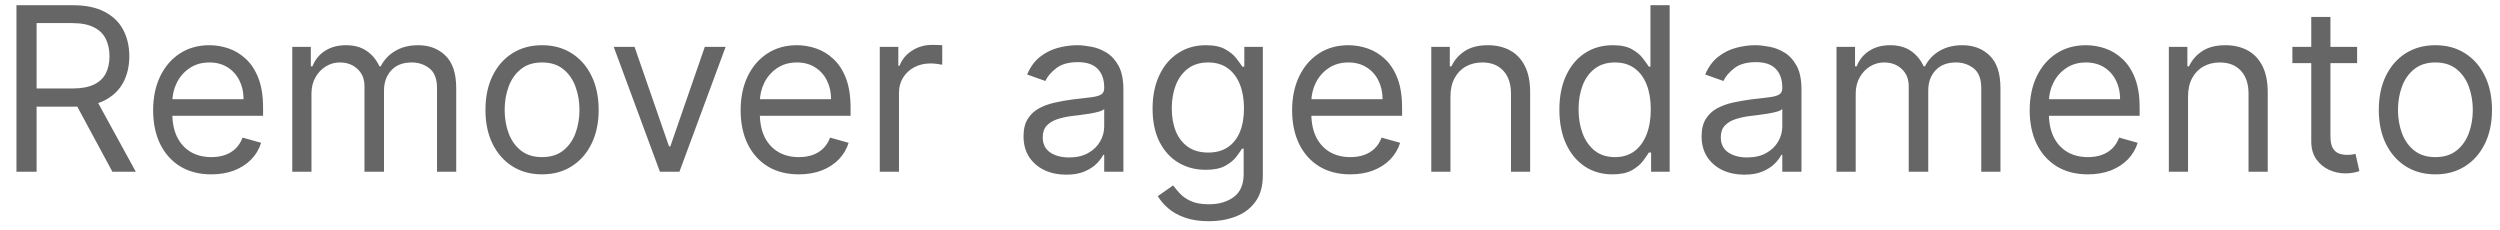
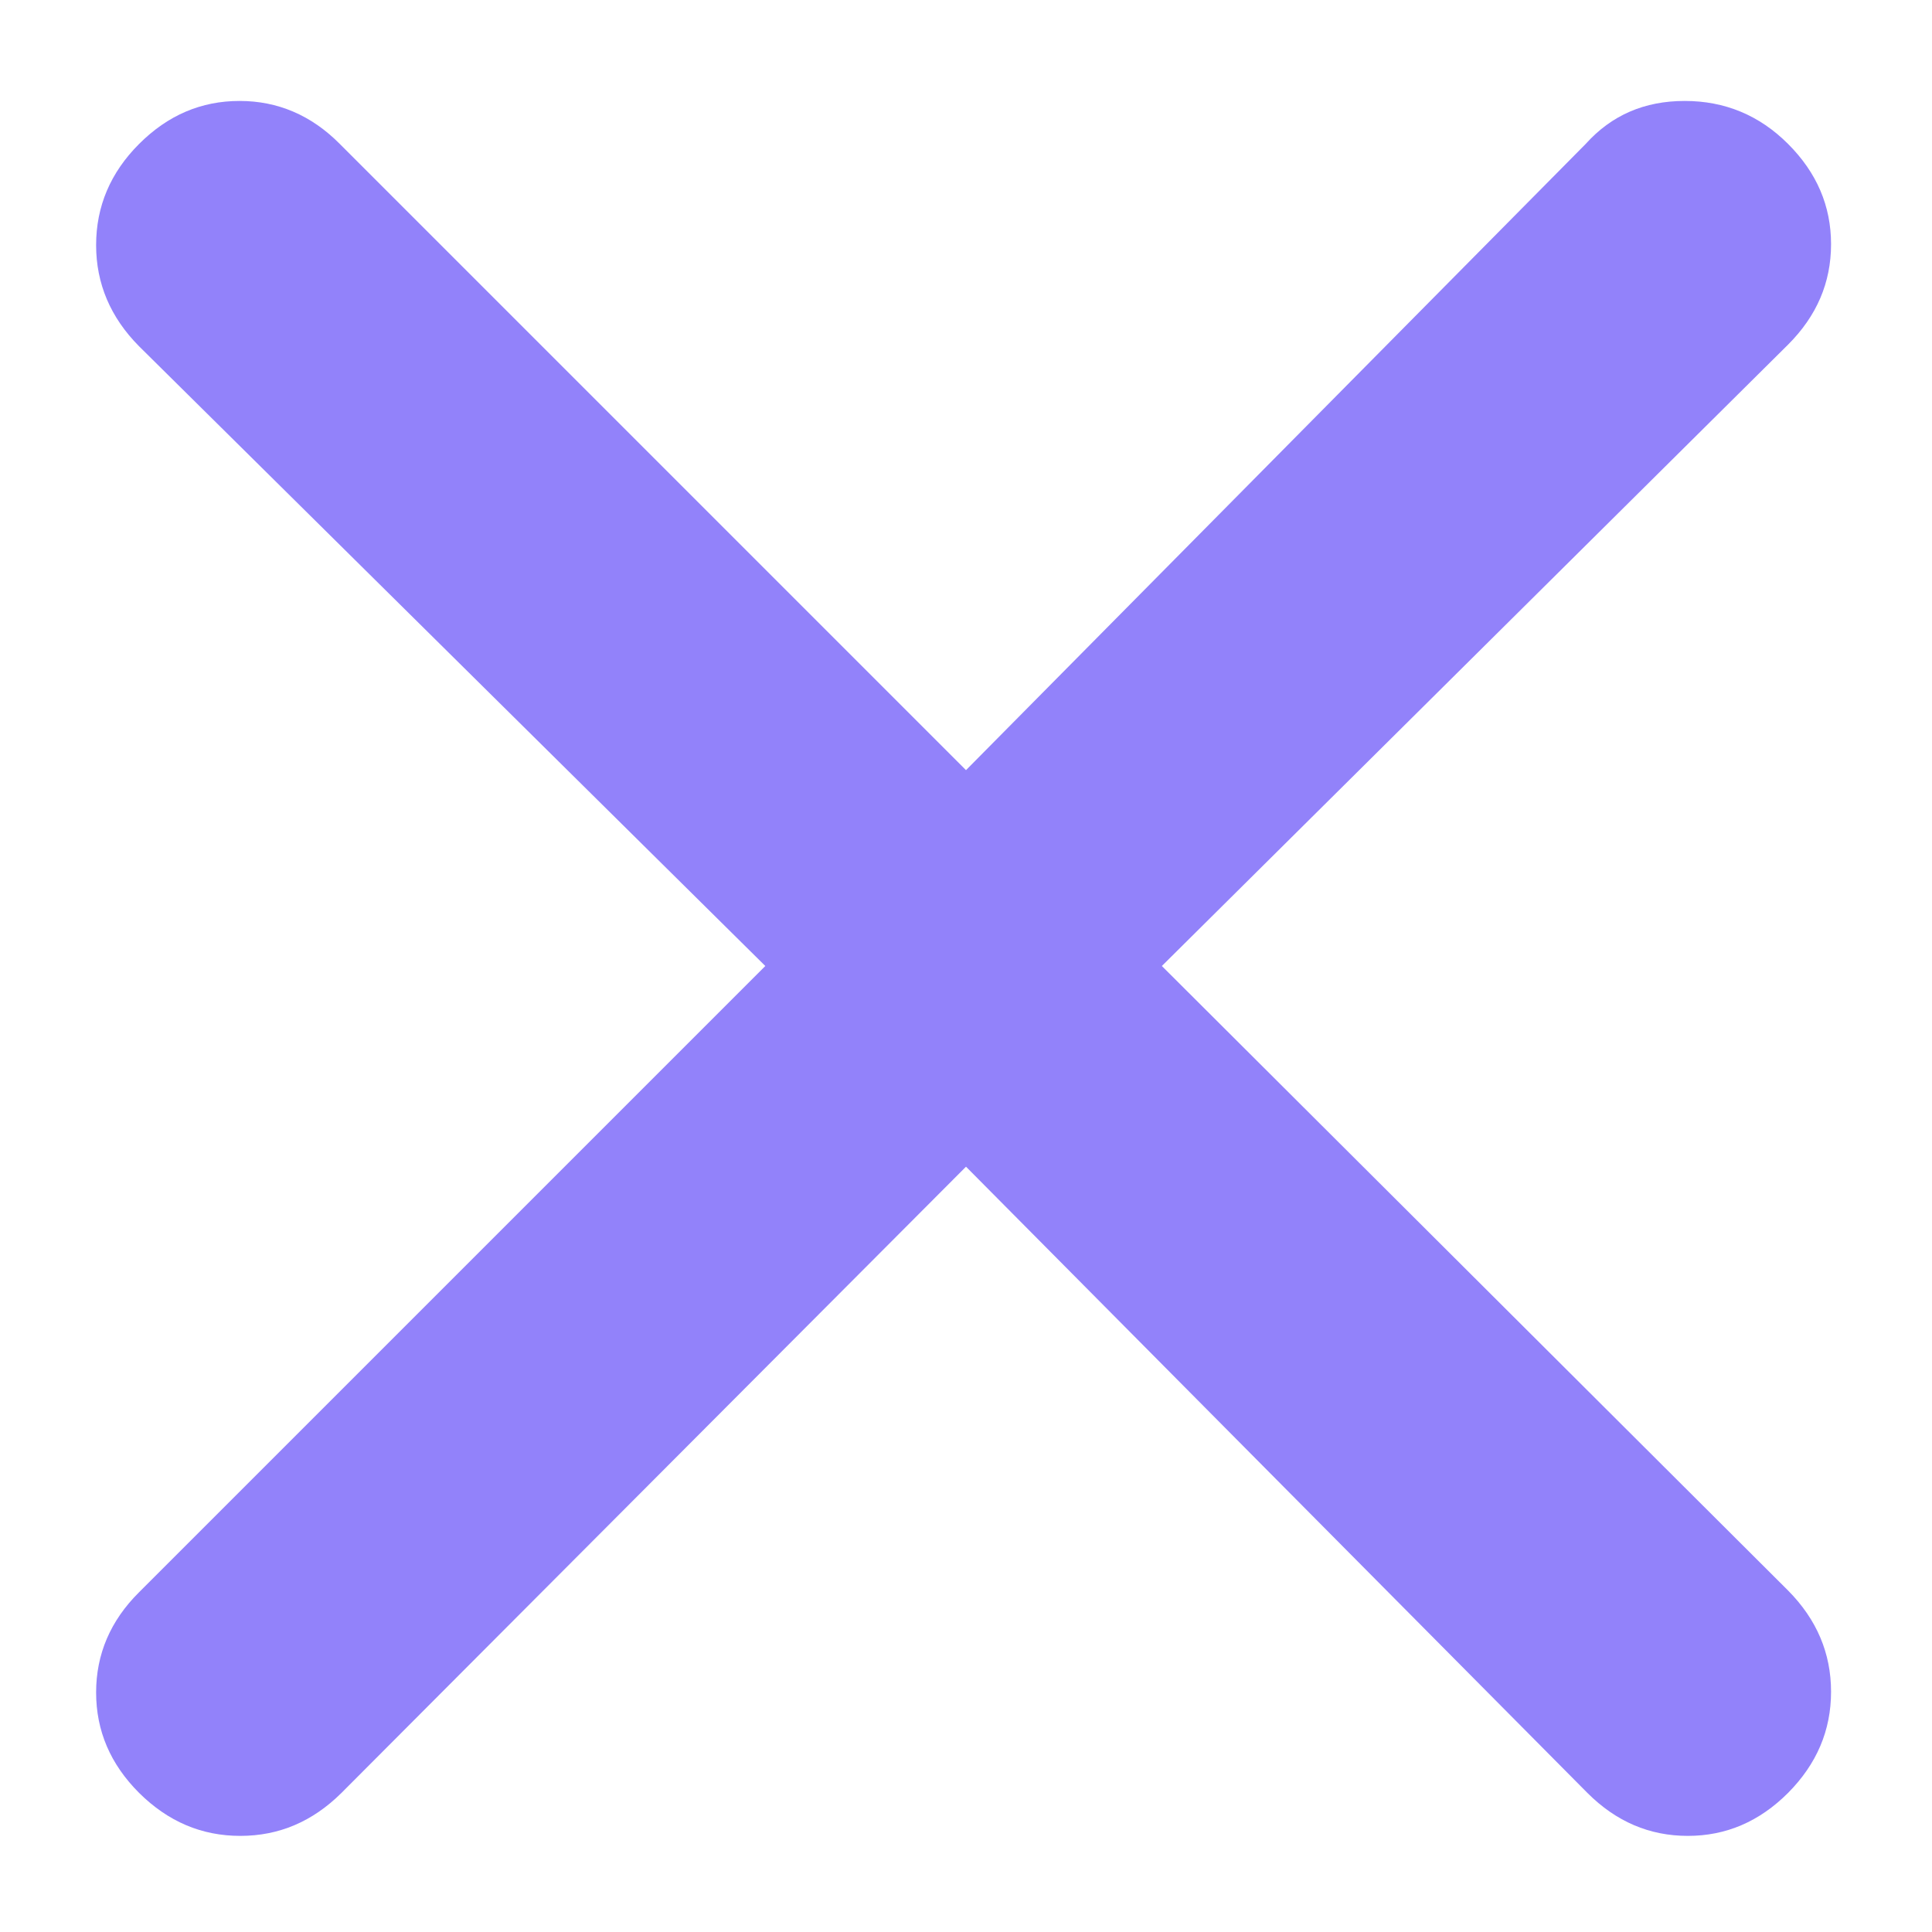
- <svg xmlns="http://www.w3.org/2000/svg" width="131" height="12" viewBox="0 0 131 12" fill="none">
-   <path d="M0.862 9V0.273H3.81C4.492 0.273 5.052 0.389 5.489 0.622C5.927 0.852 6.251 1.169 6.461 1.572C6.671 1.976 6.776 2.435 6.776 2.949C6.776 3.463 6.671 3.919 6.461 4.317C6.251 4.714 5.928 5.027 5.494 5.254C5.059 5.479 4.504 5.591 3.827 5.591H1.441V4.636H3.793C4.259 4.636 4.634 4.568 4.918 4.432C5.205 4.295 5.413 4.102 5.54 3.852C5.671 3.599 5.737 3.298 5.737 2.949C5.737 2.599 5.671 2.294 5.54 2.033C5.41 1.771 5.201 1.57 4.914 1.428C4.627 1.283 4.248 1.21 3.776 1.21H1.918V9H0.862ZM4.969 5.08L7.117 9H5.89L3.776 5.08H4.969ZM11.075 9.136C10.444 9.136 9.9 8.997 9.443 8.719C8.988 8.438 8.637 8.045 8.39 7.543C8.146 7.037 8.024 6.449 8.024 5.778C8.024 5.108 8.146 4.517 8.39 4.006C8.637 3.491 8.981 3.091 9.422 2.804C9.865 2.514 10.382 2.369 10.973 2.369C11.314 2.369 11.65 2.426 11.983 2.54C12.315 2.653 12.617 2.838 12.89 3.094C13.163 3.347 13.38 3.682 13.542 4.099C13.704 4.517 13.785 5.031 13.785 5.642V6.068H8.74V5.199H12.762C12.762 4.83 12.689 4.5 12.541 4.21C12.396 3.92 12.189 3.692 11.919 3.524C11.652 3.357 11.336 3.273 10.973 3.273C10.572 3.273 10.226 3.372 9.933 3.571C9.643 3.767 9.42 4.023 9.264 4.338C9.108 4.653 9.029 4.991 9.029 5.352V5.932C9.029 6.426 9.115 6.845 9.285 7.189C9.458 7.53 9.699 7.79 10.005 7.969C10.312 8.145 10.669 8.233 11.075 8.233C11.339 8.233 11.578 8.196 11.791 8.122C12.007 8.045 12.193 7.932 12.349 7.781C12.505 7.628 12.626 7.438 12.711 7.21L13.683 7.483C13.581 7.812 13.409 8.102 13.167 8.352C12.926 8.599 12.627 8.793 12.272 8.932C11.917 9.068 11.518 9.136 11.075 9.136ZM15.315 9V2.455H16.287V3.477H16.372C16.508 3.128 16.728 2.857 17.032 2.663C17.336 2.467 17.701 2.369 18.128 2.369C18.559 2.369 18.919 2.467 19.206 2.663C19.495 2.857 19.721 3.128 19.883 3.477H19.951C20.119 3.139 20.37 2.871 20.706 2.672C21.041 2.47 21.443 2.369 21.912 2.369C22.497 2.369 22.976 2.553 23.348 2.919C23.72 3.283 23.906 3.849 23.906 4.619V9H22.9V4.619C22.9 4.136 22.768 3.791 22.504 3.584C22.24 3.376 21.929 3.273 21.571 3.273C21.11 3.273 20.754 3.412 20.501 3.69C20.248 3.966 20.122 4.315 20.122 4.739V9H19.099V4.517C19.099 4.145 18.978 3.845 18.737 3.618C18.495 3.388 18.184 3.273 17.804 3.273C17.542 3.273 17.298 3.342 17.071 3.482C16.846 3.621 16.664 3.814 16.525 4.061C16.389 4.305 16.321 4.588 16.321 4.909V9H15.315ZM28.404 9.136C27.813 9.136 27.294 8.996 26.848 8.714C26.405 8.433 26.059 8.04 25.809 7.534C25.561 7.028 25.438 6.438 25.438 5.761C25.438 5.08 25.561 4.484 25.809 3.976C26.059 3.467 26.405 3.072 26.848 2.791C27.294 2.51 27.813 2.369 28.404 2.369C28.995 2.369 29.512 2.51 29.955 2.791C30.401 3.072 30.747 3.467 30.995 3.976C31.245 4.484 31.37 5.08 31.37 5.761C31.37 6.438 31.245 7.028 30.995 7.534C30.747 8.04 30.401 8.433 29.955 8.714C29.512 8.996 28.995 9.136 28.404 9.136ZM28.404 8.233C28.853 8.233 29.222 8.118 29.512 7.888C29.802 7.658 30.016 7.355 30.155 6.98C30.294 6.605 30.364 6.199 30.364 5.761C30.364 5.324 30.294 4.916 30.155 4.538C30.016 4.161 29.802 3.855 29.512 3.622C29.222 3.389 28.853 3.273 28.404 3.273C27.955 3.273 27.586 3.389 27.296 3.622C27.006 3.855 26.791 4.161 26.652 4.538C26.513 4.916 26.444 5.324 26.444 5.761C26.444 6.199 26.513 6.605 26.652 6.98C26.791 7.355 27.006 7.658 27.296 7.888C27.586 8.118 27.955 8.233 28.404 8.233ZM38.023 2.455L35.602 9H34.58L32.159 2.455H33.25L35.057 7.67H35.125L36.932 2.455H38.023ZM41.86 9.136C41.229 9.136 40.685 8.997 40.228 8.719C39.773 8.438 39.423 8.045 39.175 7.543C38.931 7.037 38.809 6.449 38.809 5.778C38.809 5.108 38.931 4.517 39.175 4.006C39.423 3.491 39.766 3.091 40.207 2.804C40.65 2.514 41.167 2.369 41.758 2.369C42.099 2.369 42.435 2.426 42.768 2.54C43.1 2.653 43.403 2.838 43.675 3.094C43.948 3.347 44.166 3.682 44.327 4.099C44.489 4.517 44.57 5.031 44.57 5.642V6.068H39.525V5.199H43.548C43.548 4.83 43.474 4.5 43.326 4.21C43.181 3.92 42.974 3.692 42.704 3.524C42.437 3.357 42.121 3.273 41.758 3.273C41.357 3.273 41.011 3.372 40.718 3.571C40.428 3.767 40.205 4.023 40.049 4.338C39.893 4.653 39.815 4.991 39.815 5.352V5.932C39.815 6.426 39.9 6.845 40.07 7.189C40.244 7.53 40.484 7.79 40.791 7.969C41.097 8.145 41.454 8.233 41.86 8.233C42.124 8.233 42.363 8.196 42.576 8.122C42.792 8.045 42.978 7.932 43.134 7.781C43.291 7.628 43.411 7.438 43.496 7.21L44.468 7.483C44.366 7.812 44.194 8.102 43.952 8.352C43.711 8.599 43.413 8.793 43.057 8.932C42.702 9.068 42.303 9.136 41.86 9.136ZM46.1 9V2.455H47.072V3.443H47.14C47.259 3.119 47.475 2.857 47.788 2.655C48.1 2.453 48.452 2.352 48.844 2.352C48.918 2.352 49.011 2.354 49.121 2.357C49.232 2.359 49.316 2.364 49.373 2.369V3.392C49.339 3.384 49.261 3.371 49.139 3.354C49.019 3.334 48.893 3.324 48.759 3.324C48.441 3.324 48.157 3.391 47.907 3.524C47.66 3.655 47.464 3.837 47.319 4.07C47.177 4.3 47.106 4.562 47.106 4.858V9H46.1ZM55.866 9.153C55.451 9.153 55.075 9.075 54.737 8.919C54.399 8.76 54.13 8.531 53.931 8.233C53.733 7.932 53.633 7.568 53.633 7.142C53.633 6.767 53.707 6.463 53.855 6.23C54.002 5.994 54.2 5.81 54.447 5.676C54.694 5.543 54.967 5.443 55.265 5.378C55.566 5.31 55.869 5.256 56.173 5.216C56.571 5.165 56.893 5.126 57.14 5.101C57.39 5.072 57.572 5.026 57.686 4.96C57.802 4.895 57.86 4.781 57.86 4.619V4.585C57.86 4.165 57.745 3.838 57.515 3.605C57.288 3.372 56.943 3.256 56.48 3.256C56 3.256 55.623 3.361 55.35 3.571C55.078 3.781 54.886 4.006 54.775 4.244L53.821 3.903C53.991 3.506 54.218 3.196 54.502 2.974C54.789 2.75 55.102 2.594 55.44 2.506C55.781 2.415 56.116 2.369 56.446 2.369C56.656 2.369 56.897 2.395 57.17 2.446C57.446 2.494 57.711 2.595 57.967 2.749C58.225 2.902 58.44 3.134 58.61 3.443C58.781 3.753 58.866 4.168 58.866 4.688V9H57.86V8.114H57.809C57.741 8.256 57.627 8.408 57.468 8.57C57.309 8.732 57.098 8.869 56.834 8.983C56.569 9.097 56.247 9.153 55.866 9.153ZM56.02 8.25C56.417 8.25 56.752 8.172 57.025 8.016C57.301 7.859 57.508 7.658 57.647 7.411C57.789 7.163 57.86 6.903 57.86 6.631V5.71C57.818 5.761 57.724 5.808 57.579 5.851C57.437 5.891 57.272 5.926 57.085 5.957C56.9 5.986 56.72 6.011 56.544 6.034C56.37 6.054 56.23 6.071 56.122 6.085C55.86 6.119 55.616 6.175 55.389 6.251C55.164 6.325 54.983 6.438 54.843 6.588C54.707 6.736 54.639 6.938 54.639 7.193C54.639 7.543 54.768 7.807 55.027 7.986C55.288 8.162 55.619 8.25 56.02 8.25ZM63.344 11.591C62.858 11.591 62.44 11.528 62.091 11.403C61.742 11.281 61.45 11.119 61.217 10.918C60.987 10.719 60.804 10.506 60.668 10.278L61.469 9.716C61.56 9.835 61.675 9.972 61.814 10.125C61.953 10.281 62.144 10.416 62.385 10.53C62.629 10.646 62.949 10.704 63.344 10.704C63.872 10.704 64.308 10.577 64.652 10.321C64.996 10.065 65.168 9.665 65.168 9.119V7.79H65.082C65.008 7.909 64.903 8.057 64.767 8.233C64.633 8.406 64.44 8.561 64.188 8.697C63.938 8.831 63.599 8.898 63.173 8.898C62.645 8.898 62.17 8.773 61.75 8.523C61.332 8.273 61.001 7.909 60.757 7.432C60.516 6.955 60.395 6.375 60.395 5.693C60.395 5.023 60.513 4.439 60.749 3.942C60.984 3.442 61.312 3.055 61.733 2.783C62.153 2.507 62.639 2.369 63.19 2.369C63.617 2.369 63.955 2.44 64.204 2.582C64.457 2.722 64.651 2.881 64.784 3.06C64.921 3.236 65.026 3.381 65.099 3.494H65.202V2.455H66.173V9.188C66.173 9.75 66.046 10.207 65.79 10.56C65.537 10.915 65.196 11.175 64.767 11.339C64.341 11.507 63.867 11.591 63.344 11.591ZM63.31 7.994C63.713 7.994 64.054 7.902 64.332 7.717C64.611 7.533 64.822 7.267 64.967 6.92C65.112 6.574 65.185 6.159 65.185 5.676C65.185 5.205 65.114 4.788 64.972 4.428C64.829 4.067 64.619 3.784 64.341 3.58C64.062 3.375 63.719 3.273 63.31 3.273C62.883 3.273 62.528 3.381 62.244 3.597C61.963 3.812 61.751 4.102 61.609 4.466C61.47 4.83 61.401 5.233 61.401 5.676C61.401 6.131 61.472 6.533 61.614 6.882C61.758 7.229 61.972 7.501 62.253 7.7C62.537 7.896 62.889 7.994 63.31 7.994ZM70.758 9.136C70.128 9.136 69.584 8.997 69.126 8.719C68.672 8.438 68.321 8.045 68.074 7.543C67.829 7.037 67.707 6.449 67.707 5.778C67.707 5.108 67.829 4.517 68.074 4.006C68.321 3.491 68.665 3.091 69.105 2.804C69.548 2.514 70.065 2.369 70.656 2.369C70.997 2.369 71.334 2.426 71.666 2.54C71.999 2.653 72.301 2.838 72.574 3.094C72.847 3.347 73.064 3.682 73.226 4.099C73.388 4.517 73.469 5.031 73.469 5.642V6.068H68.423V5.199H72.446C72.446 4.83 72.372 4.5 72.224 4.21C72.079 3.92 71.872 3.692 71.602 3.524C71.335 3.357 71.02 3.273 70.656 3.273C70.256 3.273 69.909 3.372 69.617 3.571C69.327 3.767 69.104 4.023 68.947 4.338C68.791 4.653 68.713 4.991 68.713 5.352V5.932C68.713 6.426 68.798 6.845 68.969 7.189C69.142 7.53 69.382 7.79 69.689 7.969C69.996 8.145 70.352 8.233 70.758 8.233C71.023 8.233 71.261 8.196 71.474 8.122C71.69 8.045 71.876 7.932 72.033 7.781C72.189 7.628 72.31 7.438 72.395 7.21L73.367 7.483C73.264 7.812 73.092 8.102 72.851 8.352C72.609 8.599 72.311 8.793 71.956 8.932C71.601 9.068 71.202 9.136 70.758 9.136ZM76.004 5.062V9H74.999V2.455H75.97V3.477H76.055C76.209 3.145 76.442 2.878 76.754 2.676C77.067 2.472 77.47 2.369 77.965 2.369C78.408 2.369 78.796 2.46 79.128 2.642C79.46 2.821 79.719 3.094 79.903 3.46C80.088 3.824 80.18 4.284 80.18 4.841V9H79.175V4.909C79.175 4.395 79.041 3.994 78.774 3.707C78.507 3.418 78.141 3.273 77.675 3.273C77.354 3.273 77.067 3.342 76.814 3.482C76.564 3.621 76.367 3.824 76.222 4.091C76.077 4.358 76.004 4.682 76.004 5.062ZM84.49 9.136C83.944 9.136 83.463 8.999 83.045 8.723C82.627 8.445 82.301 8.053 82.065 7.547C81.829 7.038 81.711 6.438 81.711 5.744C81.711 5.057 81.829 4.46 82.065 3.955C82.301 3.449 82.629 3.058 83.049 2.783C83.47 2.507 83.956 2.369 84.507 2.369C84.933 2.369 85.269 2.44 85.517 2.582C85.767 2.722 85.957 2.881 86.088 3.06C86.221 3.236 86.325 3.381 86.399 3.494H86.484V0.273H87.49V9H86.518V7.994H86.399C86.325 8.114 86.22 8.264 86.084 8.446C85.947 8.625 85.752 8.786 85.5 8.928C85.247 9.067 84.91 9.136 84.49 9.136ZM84.626 8.233C85.029 8.233 85.37 8.128 85.649 7.918C85.927 7.705 86.139 7.411 86.284 7.036C86.429 6.658 86.501 6.222 86.501 5.727C86.501 5.239 86.43 4.811 86.288 4.445C86.146 4.075 85.936 3.788 85.657 3.584C85.379 3.376 85.035 3.273 84.626 3.273C84.2 3.273 83.845 3.382 83.561 3.601C83.279 3.817 83.068 4.111 82.926 4.483C82.787 4.852 82.717 5.267 82.717 5.727C82.717 6.193 82.788 6.616 82.93 6.997C83.075 7.375 83.288 7.676 83.569 7.901C83.853 8.122 84.206 8.233 84.626 8.233ZM91.397 9.153C90.983 9.153 90.606 9.075 90.268 8.919C89.93 8.76 89.662 8.531 89.463 8.233C89.264 7.932 89.164 7.568 89.164 7.142C89.164 6.767 89.238 6.463 89.386 6.23C89.534 5.994 89.731 5.81 89.978 5.676C90.225 5.543 90.498 5.443 90.796 5.378C91.098 5.31 91.4 5.256 91.704 5.216C92.102 5.165 92.424 5.126 92.671 5.101C92.921 5.072 93.103 5.026 93.217 4.96C93.334 4.895 93.392 4.781 93.392 4.619V4.585C93.392 4.165 93.277 3.838 93.046 3.605C92.819 3.372 92.474 3.256 92.011 3.256C91.531 3.256 91.154 3.361 90.882 3.571C90.609 3.781 90.417 4.006 90.306 4.244L89.352 3.903C89.522 3.506 89.75 3.196 90.034 2.974C90.321 2.75 90.633 2.594 90.971 2.506C91.312 2.415 91.647 2.369 91.977 2.369C92.187 2.369 92.429 2.395 92.701 2.446C92.977 2.494 93.243 2.595 93.498 2.749C93.757 2.902 93.971 3.134 94.142 3.443C94.312 3.753 94.397 4.168 94.397 4.688V9H93.392V8.114H93.341C93.272 8.256 93.159 8.408 93 8.57C92.841 8.732 92.629 8.869 92.365 8.983C92.1 9.097 91.778 9.153 91.397 9.153ZM91.551 8.25C91.948 8.25 92.284 8.172 92.556 8.016C92.832 7.859 93.039 7.658 93.179 7.411C93.321 7.163 93.392 6.903 93.392 6.631V5.71C93.349 5.761 93.255 5.808 93.11 5.851C92.968 5.891 92.804 5.926 92.616 5.957C92.431 5.986 92.251 6.011 92.075 6.034C91.902 6.054 91.761 6.071 91.653 6.085C91.392 6.119 91.147 6.175 90.92 6.251C90.696 6.325 90.514 6.438 90.375 6.588C90.238 6.736 90.17 6.938 90.17 7.193C90.17 7.543 90.299 7.807 90.558 7.986C90.819 8.162 91.15 8.25 91.551 8.25ZM96.233 9V2.455H97.204V3.477H97.29C97.426 3.128 97.646 2.857 97.95 2.663C98.254 2.467 98.619 2.369 99.046 2.369C99.477 2.369 99.837 2.467 100.124 2.663C100.413 2.857 100.639 3.128 100.801 3.477H100.869C101.037 3.139 101.288 2.871 101.624 2.672C101.959 2.47 102.361 2.369 102.83 2.369C103.415 2.369 103.893 2.553 104.266 2.919C104.638 3.283 104.824 3.849 104.824 4.619V9H103.818V4.619C103.818 4.136 103.686 3.791 103.422 3.584C103.158 3.376 102.847 3.273 102.489 3.273C102.028 3.273 101.672 3.412 101.419 3.69C101.166 3.966 101.04 4.315 101.04 4.739V9H100.017V4.517C100.017 4.145 99.896 3.845 99.655 3.618C99.413 3.388 99.102 3.273 98.722 3.273C98.46 3.273 98.216 3.342 97.989 3.482C97.764 3.621 97.582 3.814 97.443 4.061C97.307 4.305 97.239 4.588 97.239 4.909V9H96.233ZM109.407 9.136C108.776 9.136 108.232 8.997 107.775 8.719C107.32 8.438 106.969 8.045 106.722 7.543C106.478 7.037 106.356 6.449 106.356 5.778C106.356 5.108 106.478 4.517 106.722 4.006C106.969 3.491 107.313 3.091 107.754 2.804C108.197 2.514 108.714 2.369 109.305 2.369C109.646 2.369 109.982 2.426 110.315 2.54C110.647 2.653 110.95 2.838 111.222 3.094C111.495 3.347 111.712 3.682 111.874 4.099C112.036 4.517 112.117 5.031 112.117 5.642V6.068H107.072V5.199H111.094C111.094 4.83 111.021 4.5 110.873 4.21C110.728 3.92 110.521 3.692 110.251 3.524C109.984 3.357 109.668 3.273 109.305 3.273C108.904 3.273 108.558 3.372 108.265 3.571C107.975 3.767 107.752 4.023 107.596 4.338C107.44 4.653 107.362 4.991 107.362 5.352V5.932C107.362 6.426 107.447 6.845 107.617 7.189C107.79 7.53 108.031 7.79 108.337 7.969C108.644 8.145 109.001 8.233 109.407 8.233C109.671 8.233 109.91 8.196 110.123 8.122C110.339 8.045 110.525 7.932 110.681 7.781C110.837 7.628 110.958 7.438 111.043 7.21L112.015 7.483C111.913 7.812 111.741 8.102 111.499 8.352C111.258 8.599 110.96 8.793 110.604 8.932C110.249 9.068 109.85 9.136 109.407 9.136ZM114.653 5.062V9H113.647V2.455H114.619V3.477H114.704C114.857 3.145 115.09 2.878 115.403 2.676C115.715 2.472 116.119 2.369 116.613 2.369C117.056 2.369 117.444 2.46 117.776 2.642C118.109 2.821 118.367 3.094 118.552 3.46C118.737 3.824 118.829 4.284 118.829 4.841V9H117.823V4.909C117.823 4.395 117.69 3.994 117.423 3.707C117.156 3.418 116.789 3.273 116.323 3.273C116.002 3.273 115.715 3.342 115.462 3.482C115.212 3.621 115.015 3.824 114.87 4.091C114.725 4.358 114.653 4.682 114.653 5.062ZM123.513 2.455V3.307H120.121V2.455H123.513ZM121.11 0.886H122.115V7.125C122.115 7.409 122.157 7.622 122.239 7.764C122.324 7.903 122.432 7.997 122.563 8.045C122.696 8.091 122.837 8.114 122.985 8.114C123.096 8.114 123.186 8.108 123.257 8.097C123.328 8.082 123.385 8.071 123.428 8.062L123.632 8.966C123.564 8.991 123.469 9.017 123.347 9.043C123.225 9.071 123.07 9.085 122.882 9.085C122.598 9.085 122.32 9.024 122.047 8.902C121.777 8.78 121.553 8.594 121.374 8.344C121.198 8.094 121.11 7.778 121.11 7.398V0.886ZM127.615 9.136C127.024 9.136 126.505 8.996 126.059 8.714C125.616 8.433 125.27 8.04 125.02 7.534C124.772 7.028 124.649 6.438 124.649 5.761C124.649 5.08 124.772 4.484 125.02 3.976C125.27 3.467 125.616 3.072 126.059 2.791C126.505 2.51 127.024 2.369 127.615 2.369C128.206 2.369 128.723 2.51 129.166 2.791C129.612 3.072 129.958 3.467 130.206 3.976C130.456 4.484 130.581 5.08 130.581 5.761C130.581 6.438 130.456 7.028 130.206 7.534C129.958 8.04 129.612 8.433 129.166 8.714C128.723 8.996 128.206 9.136 127.615 9.136ZM127.615 8.233C128.064 8.233 128.433 8.118 128.723 7.888C129.012 7.658 129.227 7.355 129.366 6.98C129.505 6.605 129.575 6.199 129.575 5.761C129.575 5.324 129.505 4.916 129.366 4.538C129.227 4.161 129.012 3.855 128.723 3.622C128.433 3.389 128.064 3.273 127.615 3.273C127.166 3.273 126.797 3.389 126.507 3.622C126.217 3.855 126.002 4.161 125.863 4.538C125.724 4.916 125.654 5.324 125.654 5.761C125.654 6.199 125.724 6.605 125.863 6.98C126.002 7.355 126.217 7.658 126.507 7.888C126.797 8.118 127.166 8.233 127.615 8.233Z" fill="#666666" />
+ <svg xmlns="http://www.w3.org/2000/svg" width="8" height="8" viewBox="0 0 8 8" fill="none">
+   <path d="M4 4.831L1.414 7.424C1.294 7.543 1.155 7.602 0.995 7.602C0.835 7.602 0.696 7.543 0.576 7.424C0.457 7.305 0.398 7.167 0.398 7.008C0.398 6.85 0.457 6.711 0.576 6.593L3.169 4L0.576 1.434C0.457 1.314 0.398 1.174 0.398 1.015C0.398 0.855 0.457 0.715 0.576 0.596C0.695 0.477 0.833 0.418 0.992 0.418C1.15 0.418 1.289 0.477 1.407 0.596L4 3.189L6.566 0.596C6.673 0.477 6.809 0.418 6.976 0.418C7.142 0.418 7.285 0.477 7.404 0.596C7.523 0.715 7.582 0.853 7.582 1.011C7.582 1.17 7.523 1.308 7.404 1.427L4.811 4L7.404 6.586C7.523 6.706 7.582 6.846 7.582 7.005C7.582 7.165 7.523 7.304 7.404 7.424C7.285 7.543 7.147 7.602 6.989 7.602C6.83 7.602 6.692 7.543 6.573 7.424L4 4.831Z" fill="#9282FA" />
</svg>
